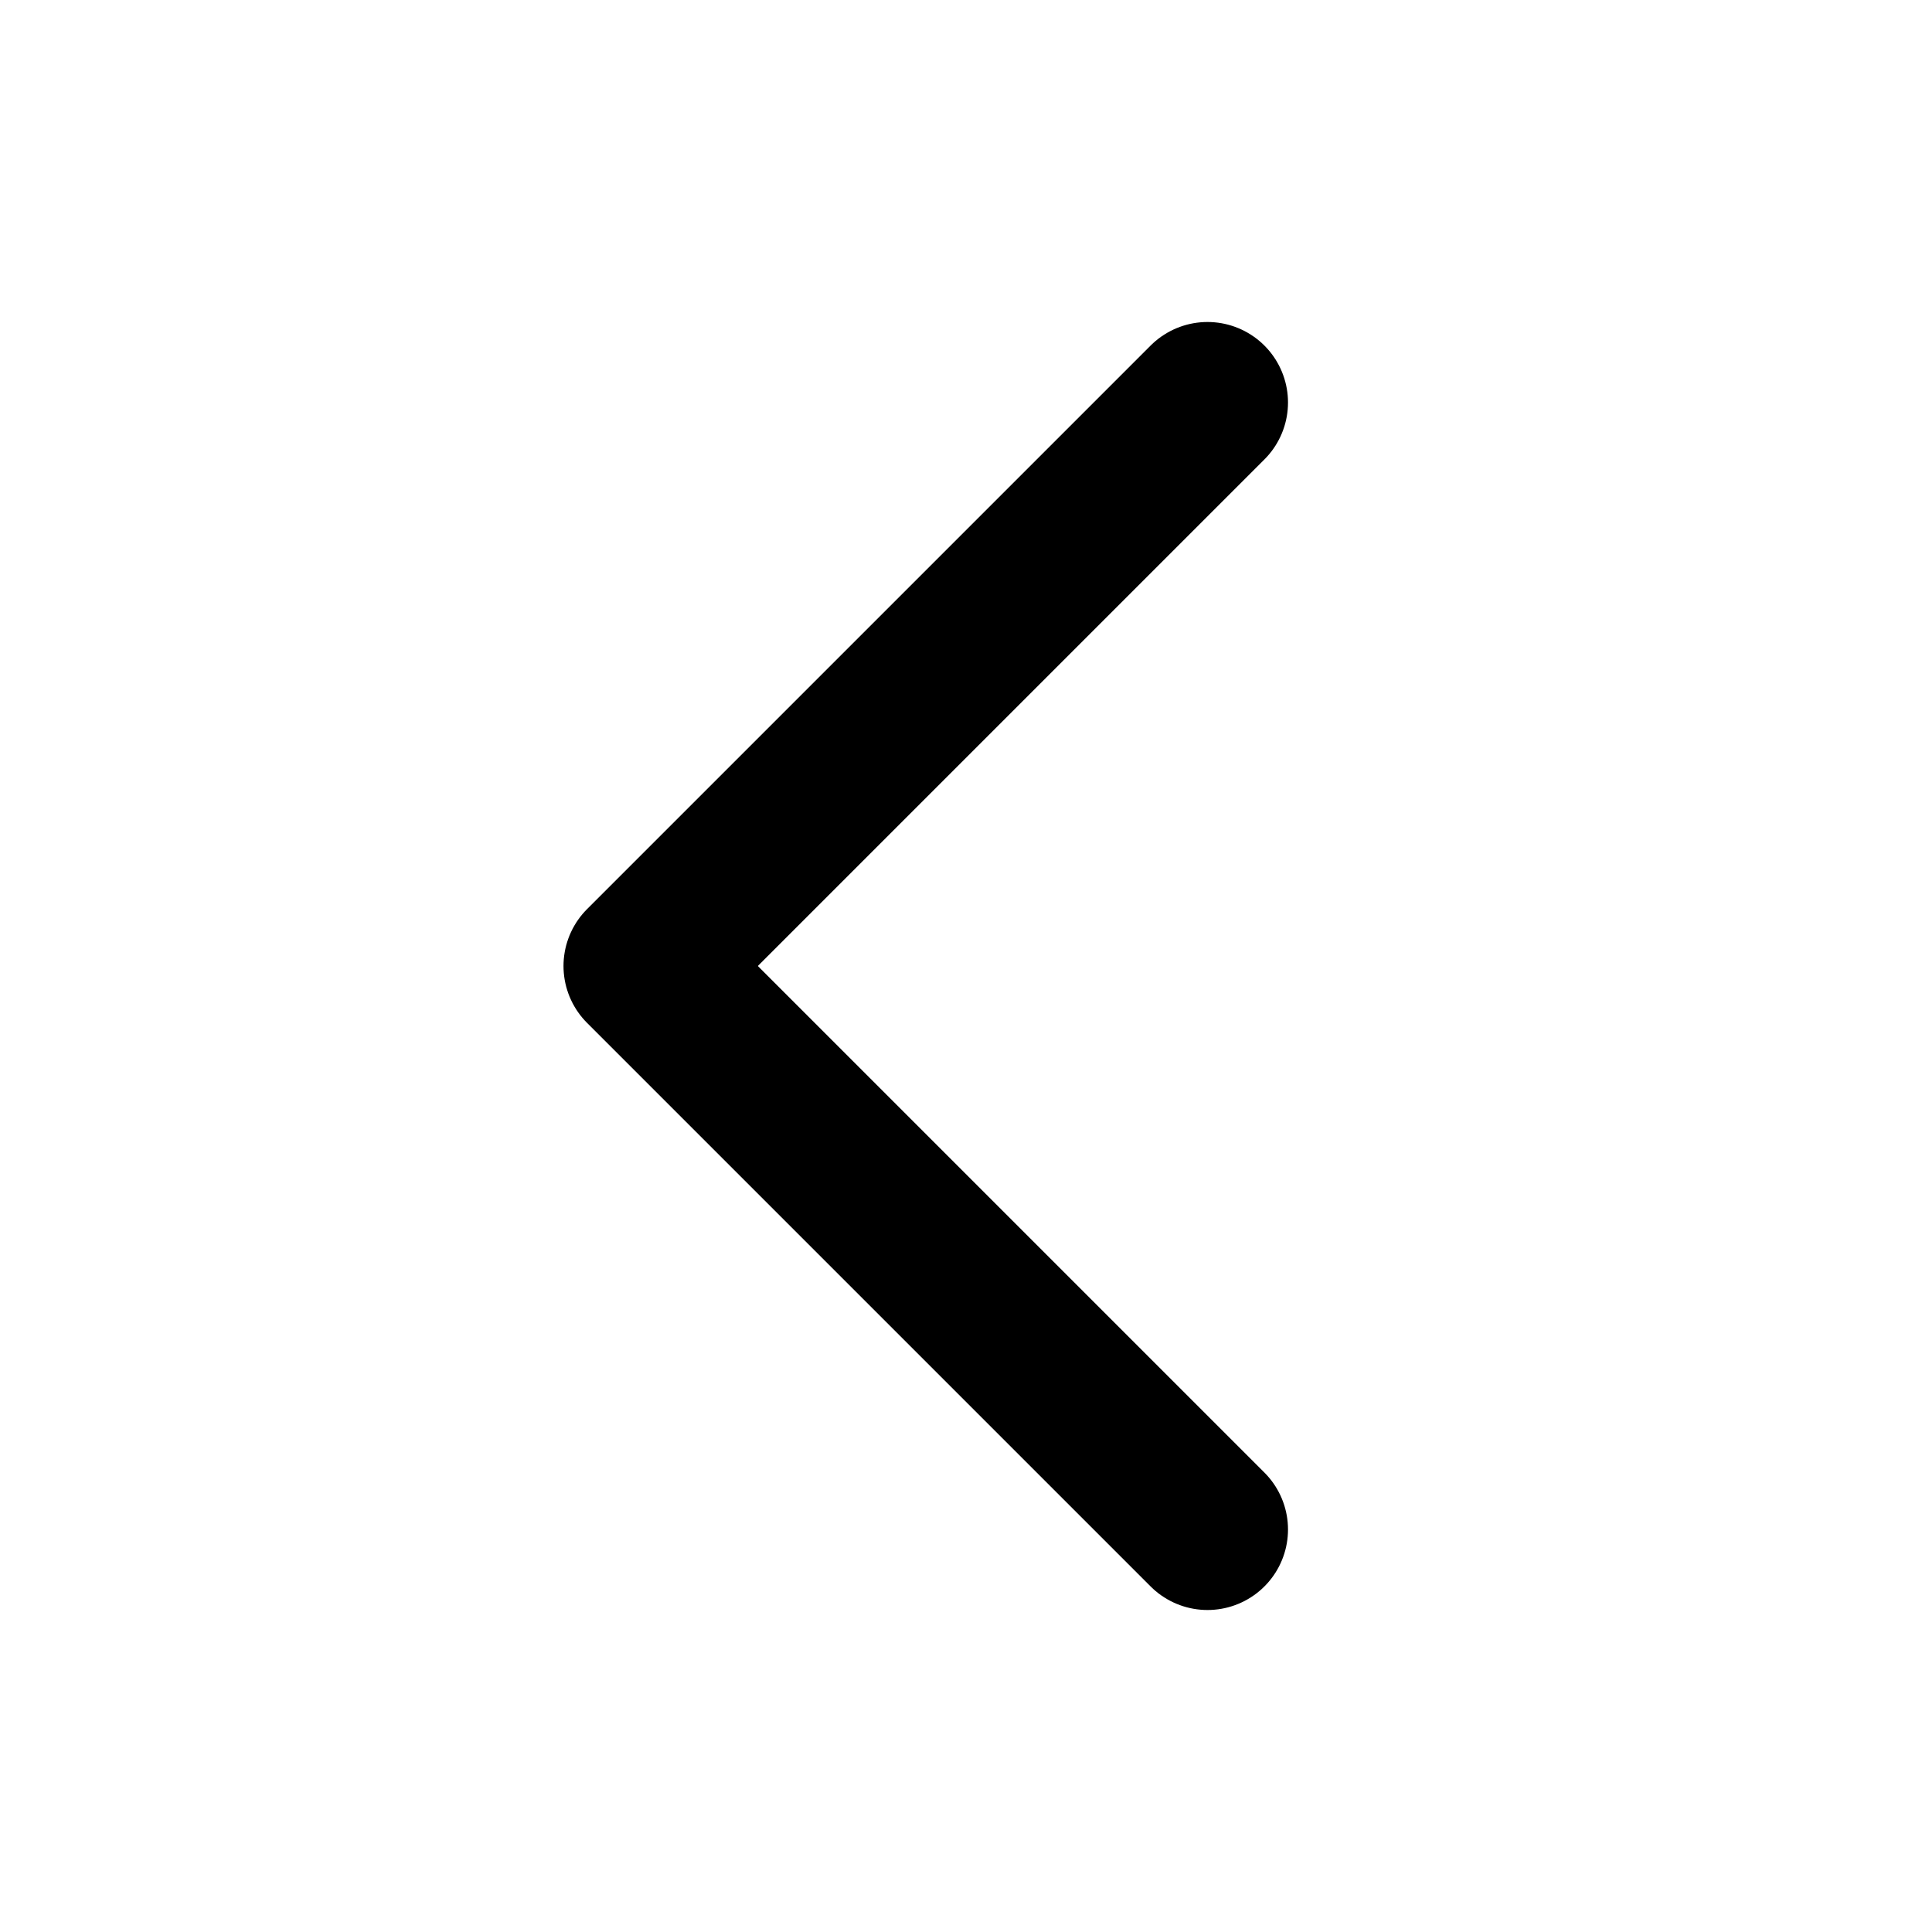
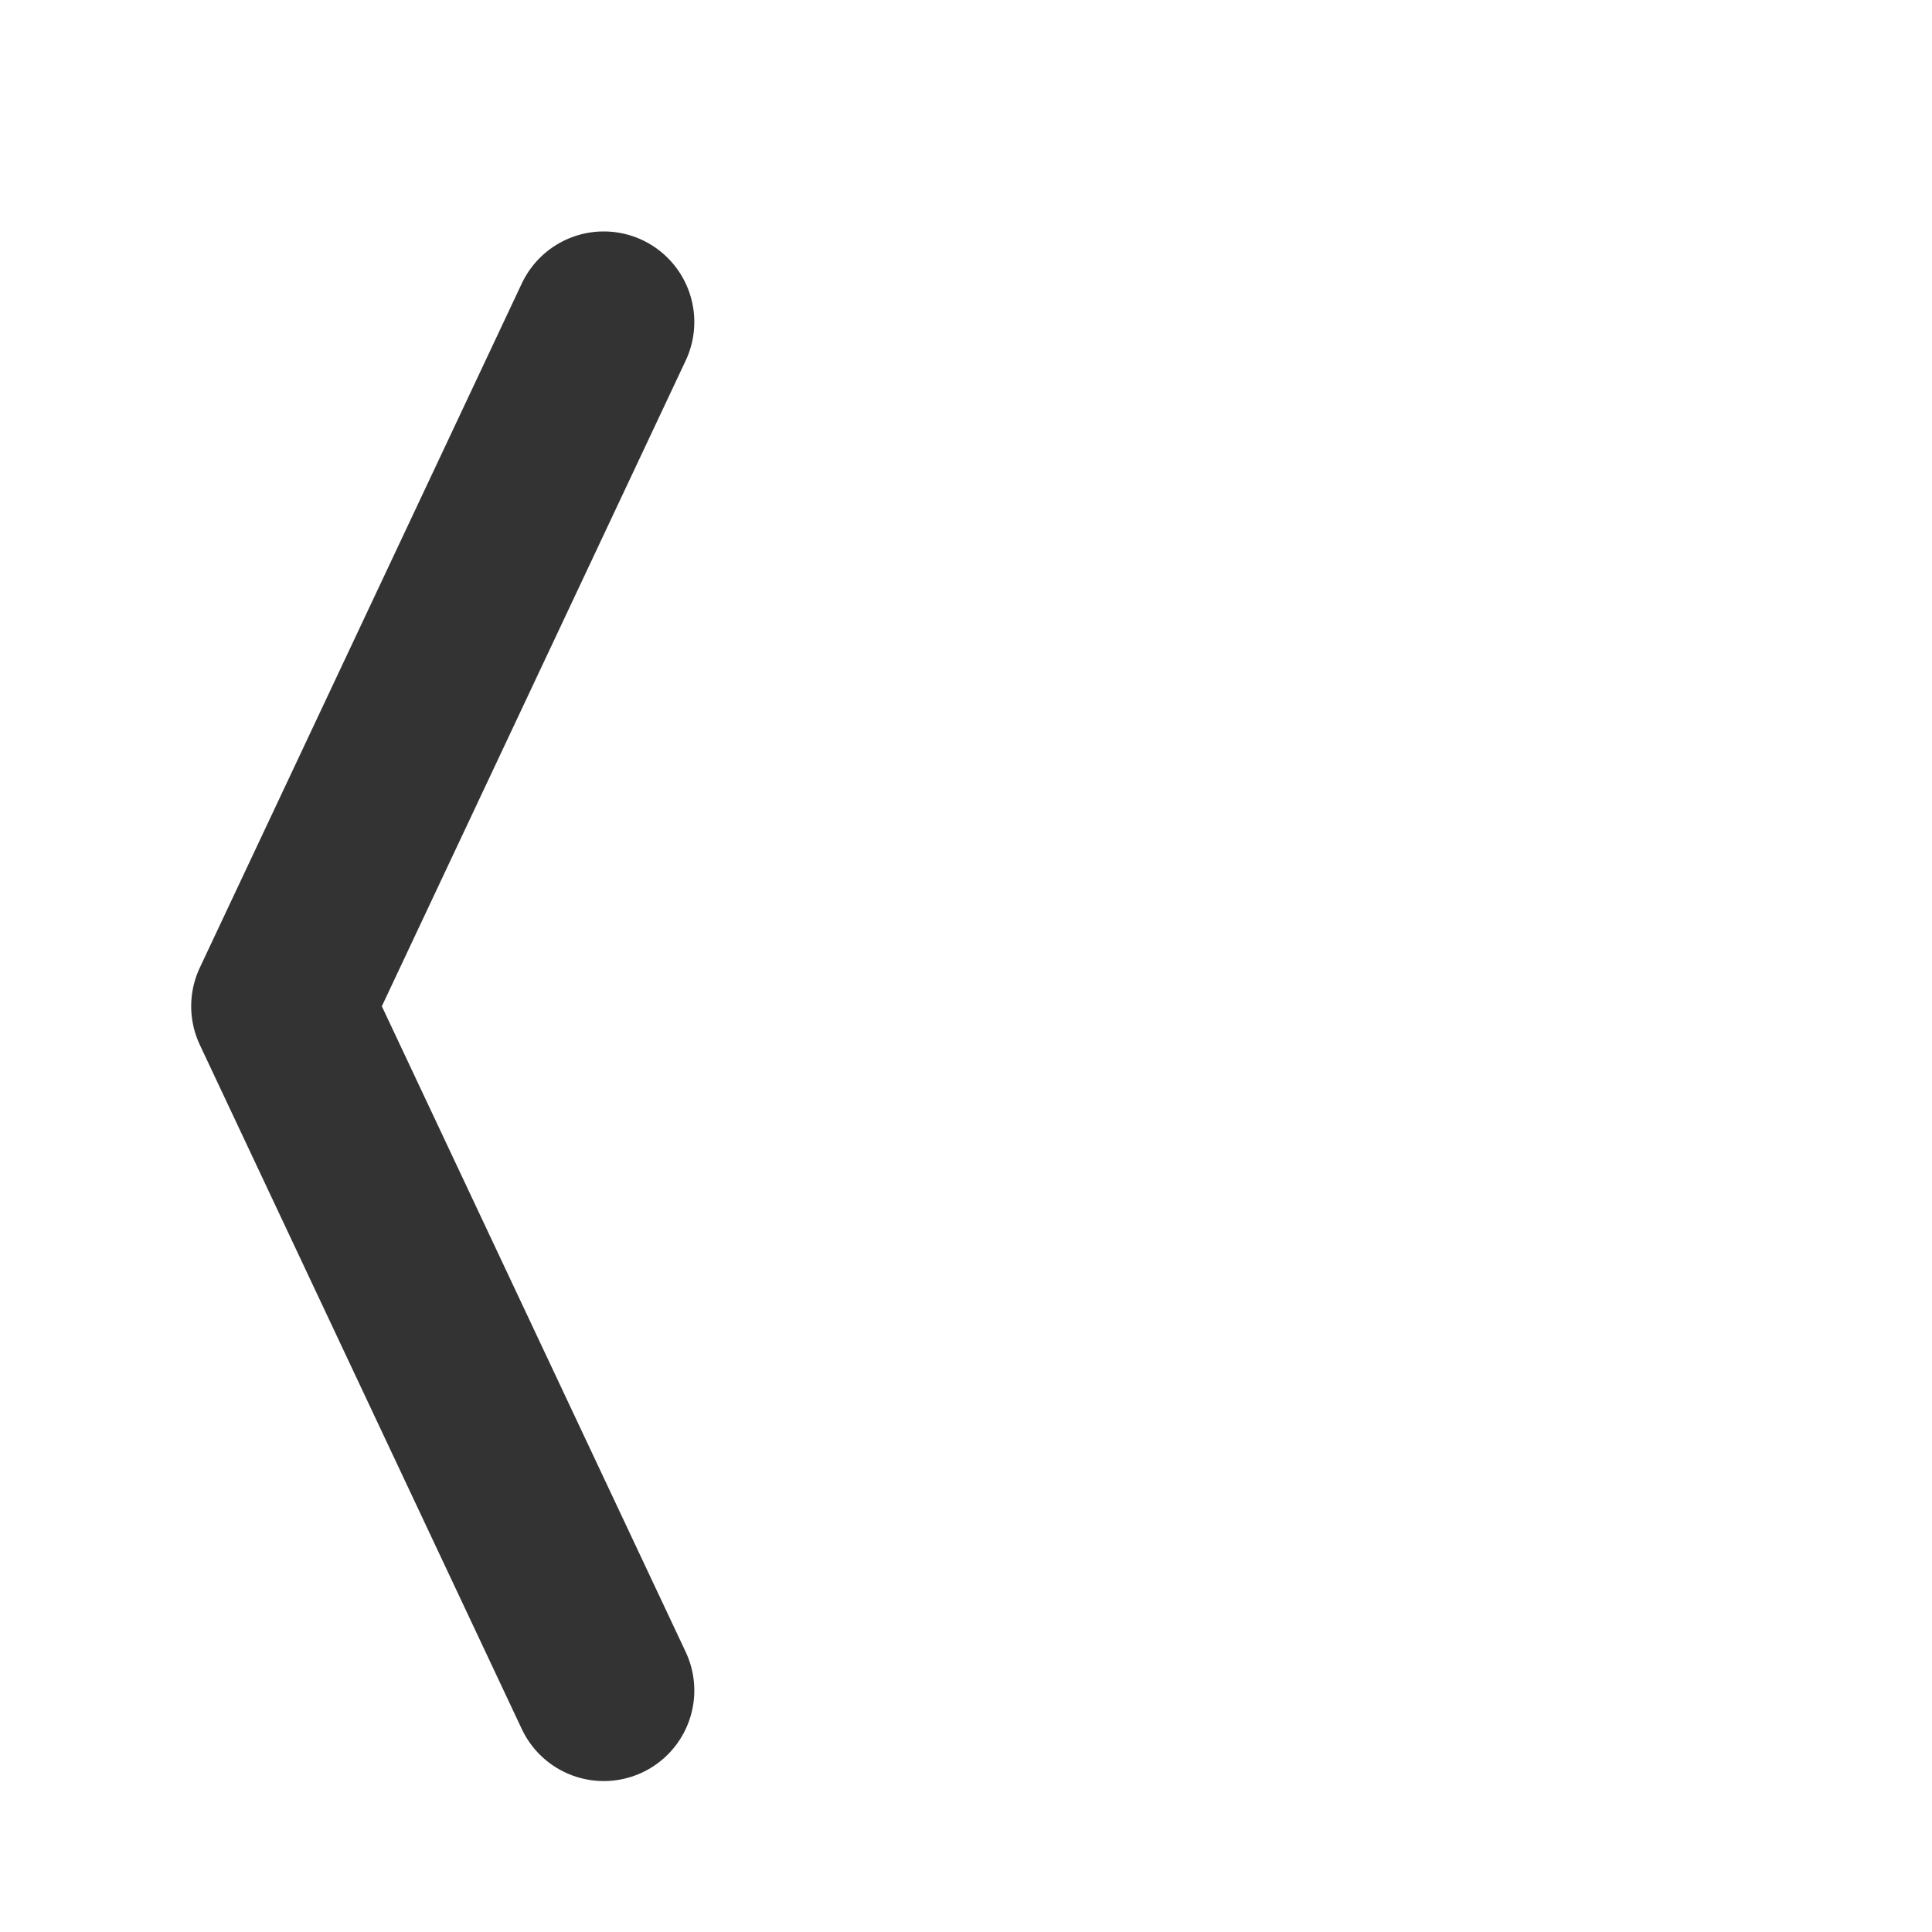
<svg xmlns="http://www.w3.org/2000/svg" width="48" height="48" viewBox="0 0 48 48">
-   <path d="M30 10 L16 24 L30 38" fill="none" stroke="#000000" stroke-width="4" stroke-linecap="round" stroke-linejoin="round" />
+   <path d="M15 8 L7 25 L15 42" fill="none" stroke="#333333" stroke-width="4.5" stroke-linecap="round" stroke-linejoin="round" />
</svg>
